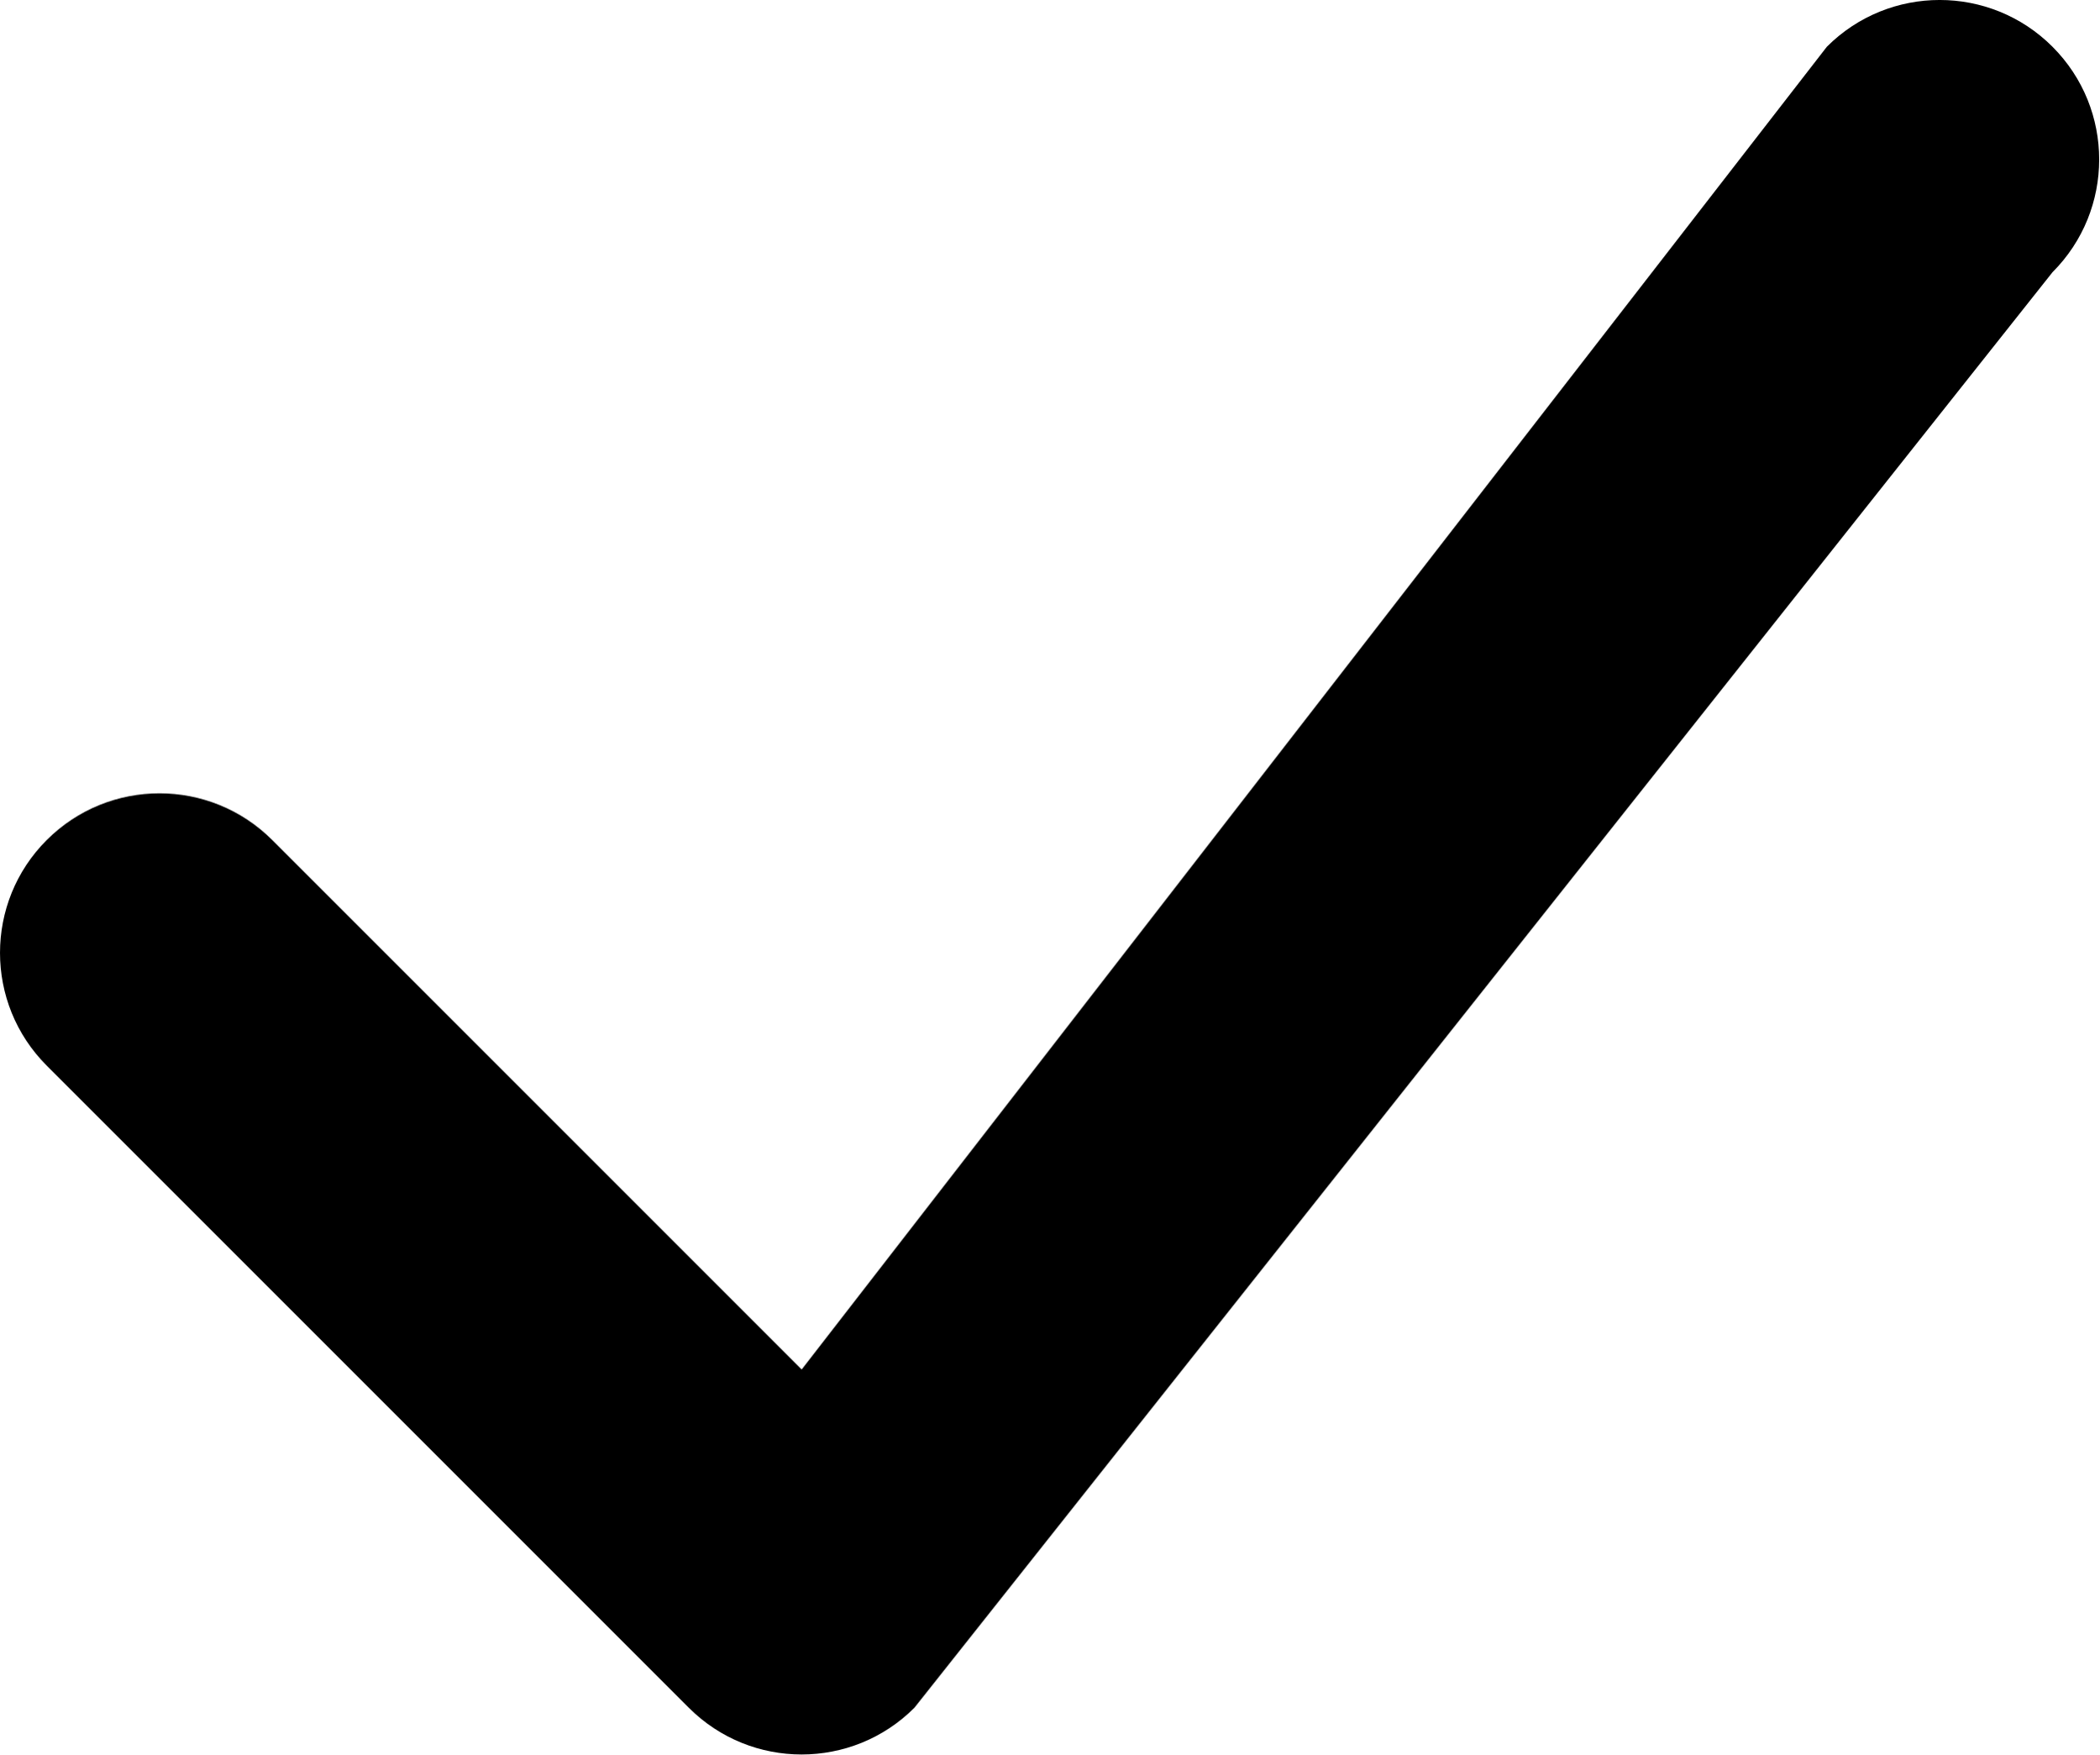
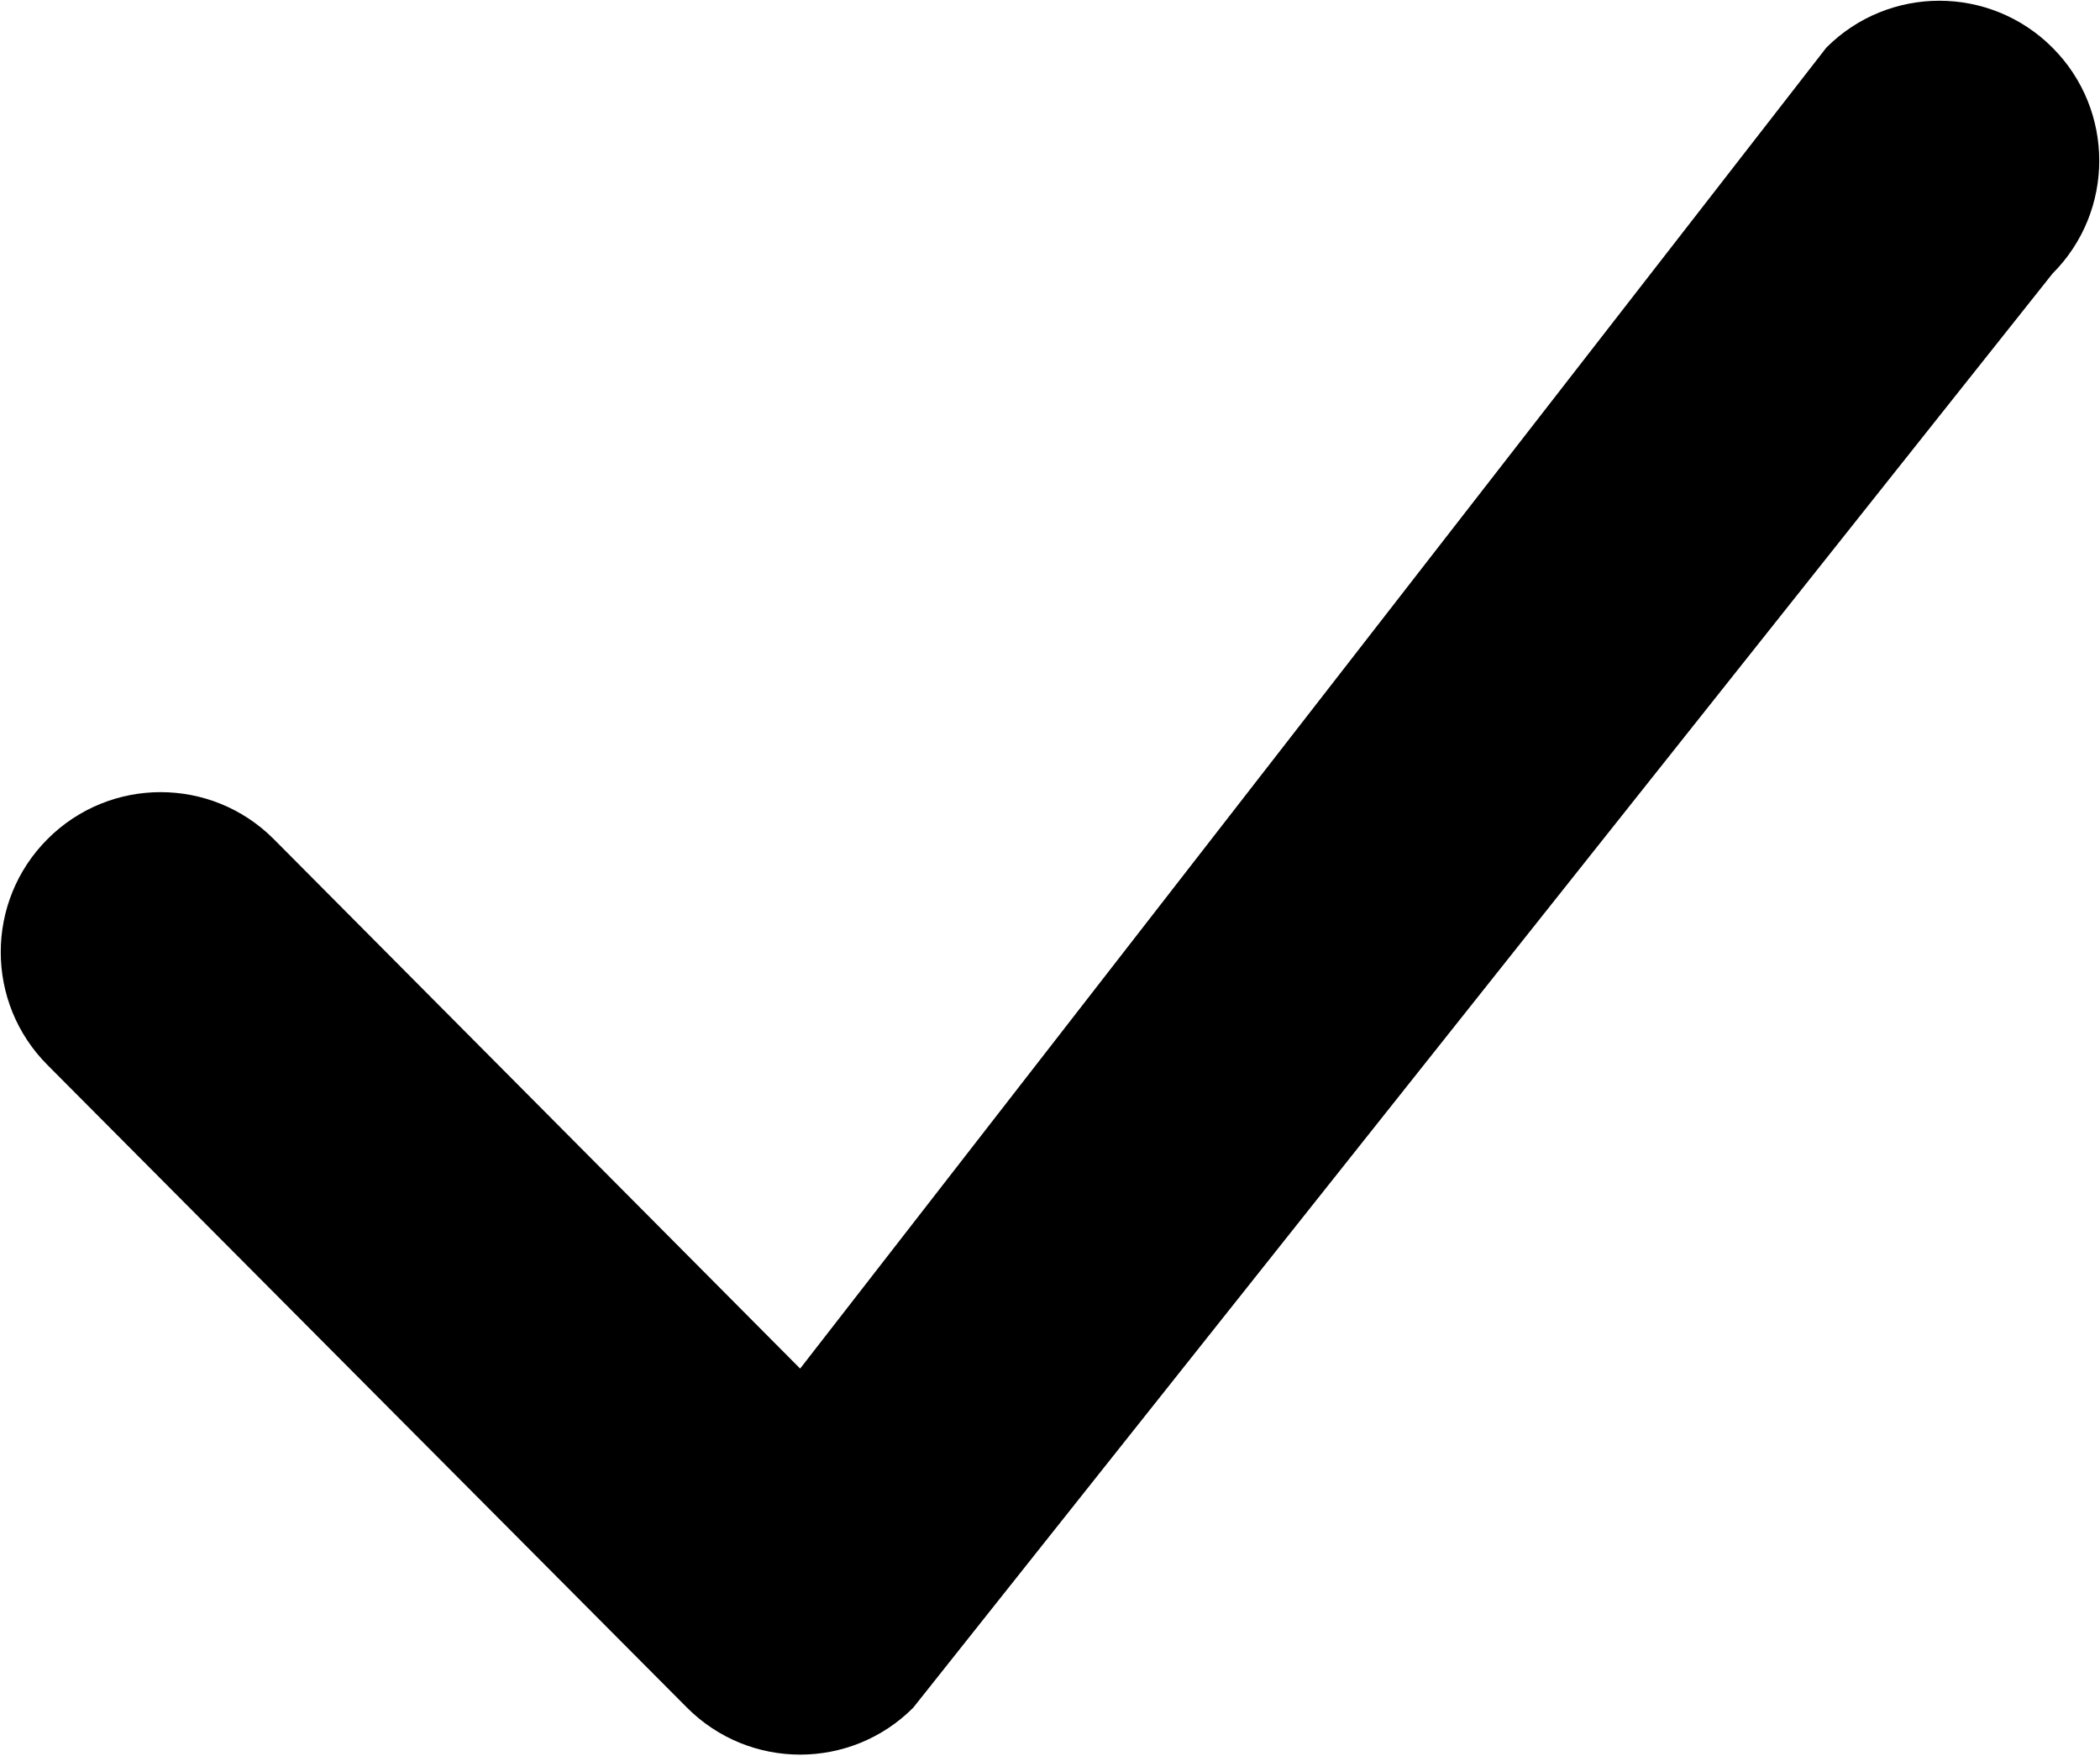
- <svg xmlns="http://www.w3.org/2000/svg" version="1.1" id="Слой_1" x="0px" y="0px" viewBox="0 0 70.566 58.976" style="enable-background:new 0 0 70.566 58.976;" xml:space="preserve">
-   <path d="M68.996,9.152L30.738,57.406c-2.093,2.093-5.488,2.093-7.582,0L1.57,35.82  c-2.093-2.094-2.093-5.489,0-7.582c2.094-2.094,5.489-2.094,7.582,0l17.797,17.797  L61.414,1.57c2.094-2.094,5.488-2.094,7.582,0  C71.09,3.664,71.09,7.059,68.996,9.152L68.996,9.152z" />
+ <svg xmlns="http://www.w3.org/2000/svg" version="1.1" id="Слой_1" x="0px" y="0px" width="70.6px" height="59px" viewBox="0 0 70.6 59" enable-background="new 0 0 70.6 59" xml:space="preserve">
+   <path d="M69,9.2L30.7,57.4c-2.1,2.1-5.5,2.1-7.6,0L1.6,35.8c-2.1-2.1-2.1-5.5,0-7.6c2.1-2.1,5.5-2.1,7.6,0L26.9,46L61.4,1.6  c2.1-2.1,5.5-2.1,7.6,0C71.1,3.7,71.1,7.1,69,9.2L69,9.2z" />
</svg>
